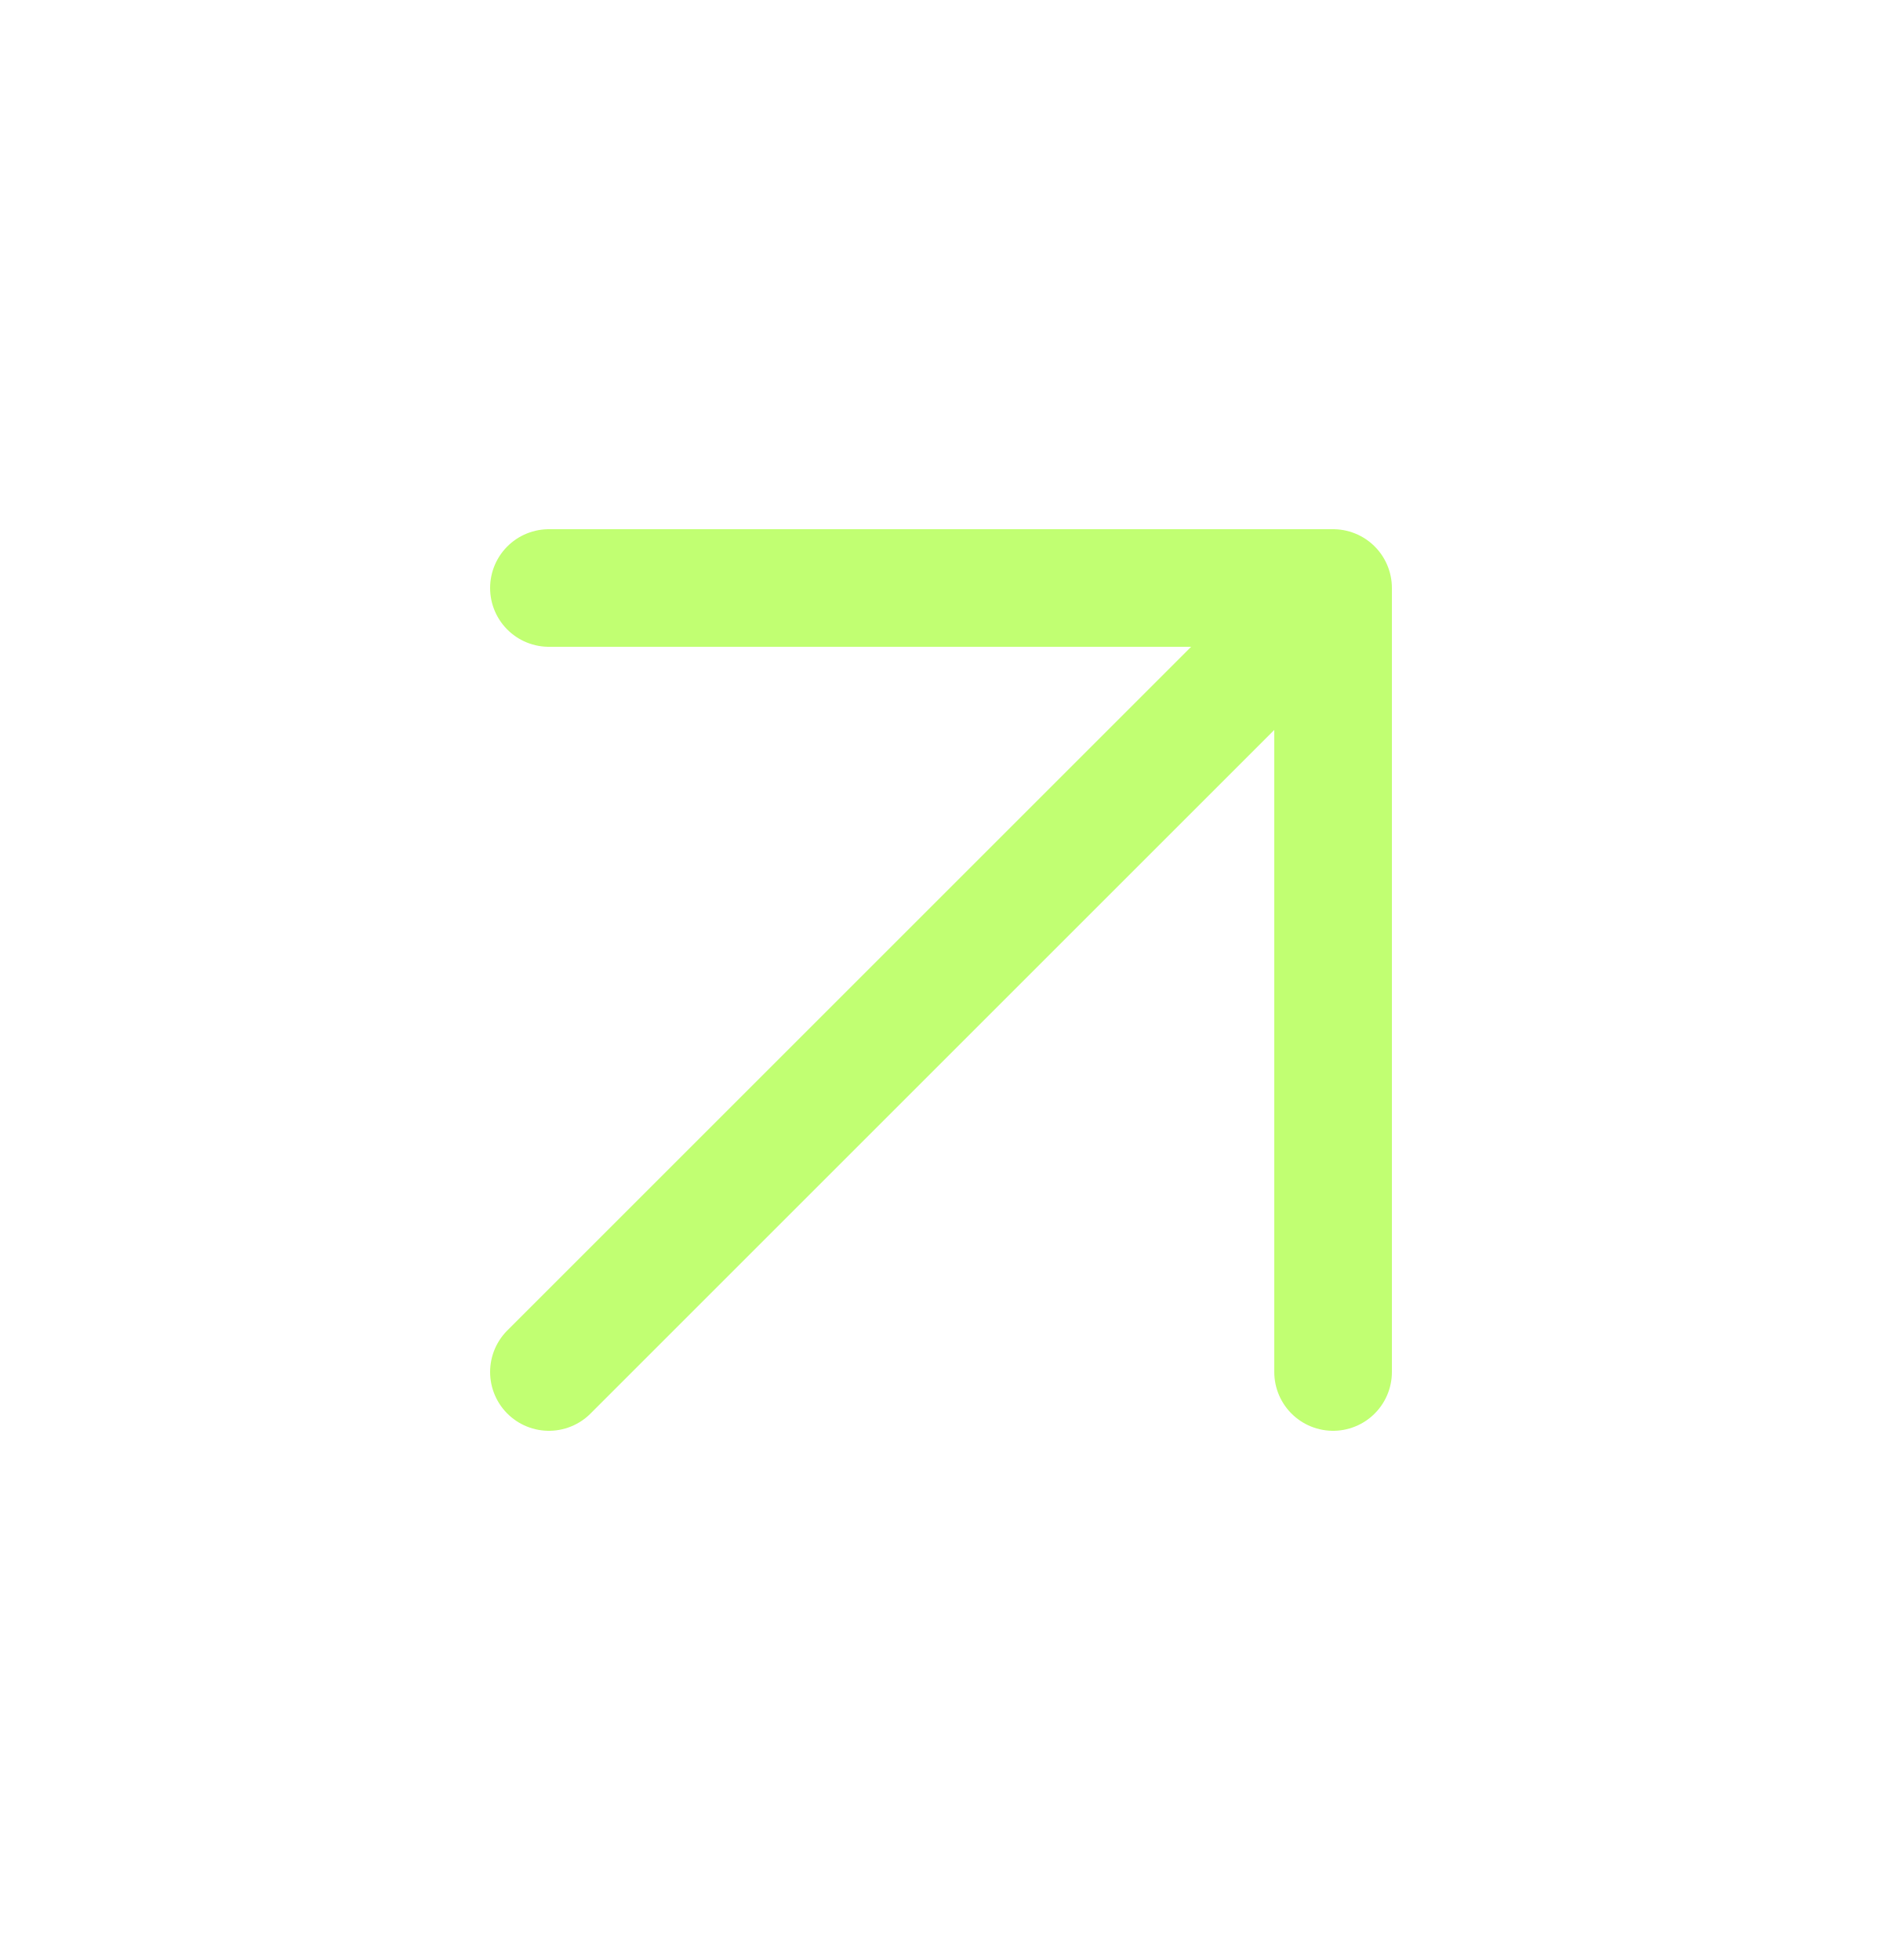
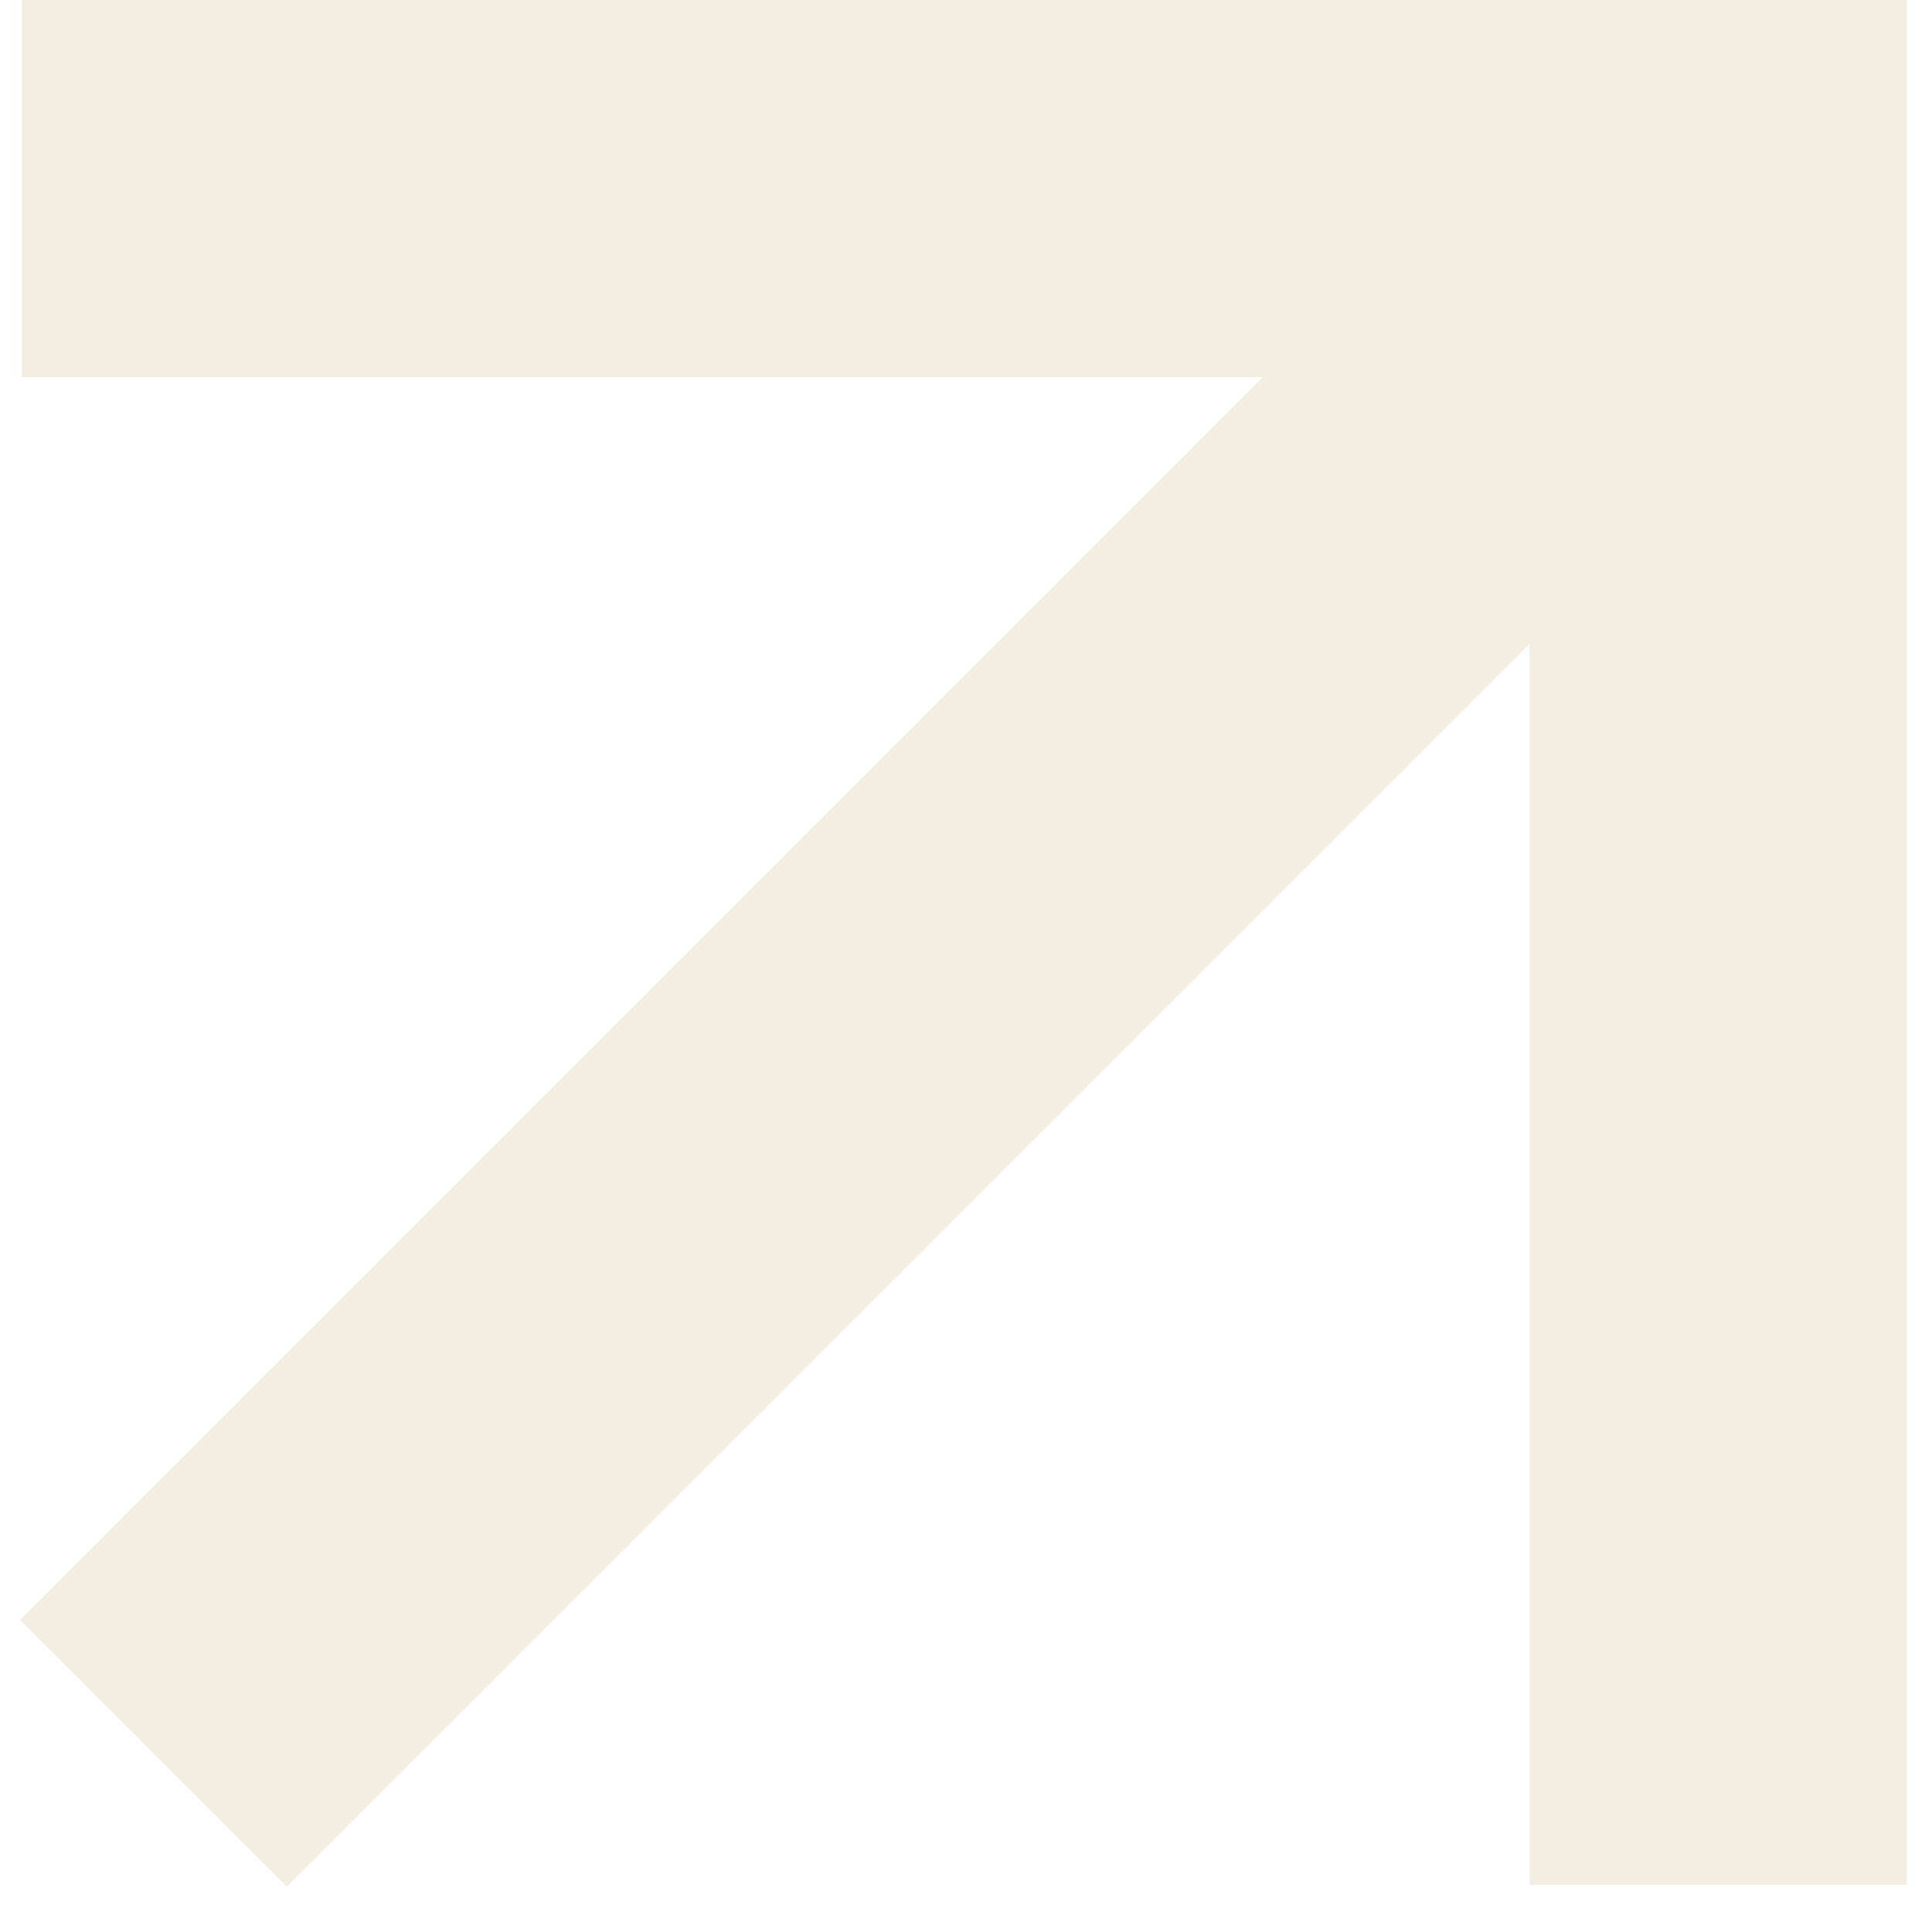
- <svg xmlns="http://www.w3.org/2000/svg" width="24" height="25" viewBox="0 0 24 25" fill="none">
-   <path d="M7 7.5H17M17 7.5V17.5M17 7.5L7 17.5" stroke="#C1FF72" stroke-width="1.5" stroke-linecap="round" stroke-linejoin="round" />
+ <svg xmlns="http://www.w3.org/2000/svg" width="500" zoomAndPan="magnify" viewBox="0 0 375.12 383.04" height="500" preserveAspectRatio="xMidYMid meet" version="1.0">
+   <defs>
+     <clipPath id="a5a7e76db4">
+       <path d="M 0.031 0 L 374.094 0 L 374.094 374.062 L 0.031 374.062 Z M 0.031 0 " clip-rule="nonzero" />
+     </clipPath>
+   </defs>
+   <g clip-path="url(#a5a7e76db4)">
+     <path fill="#f4eee2" d="M 374.082 0 L 374.082 373.684 L 299.289 373.684 L 299.289 127.676 L 52.918 374.051 L 0.031 321.164 L 246.406 74.793 L 0.398 74.793 L 0.398 0 Z M 374.082 0 " fill-opacity="1" fill-rule="nonzero" />
+   </g>
</svg>
